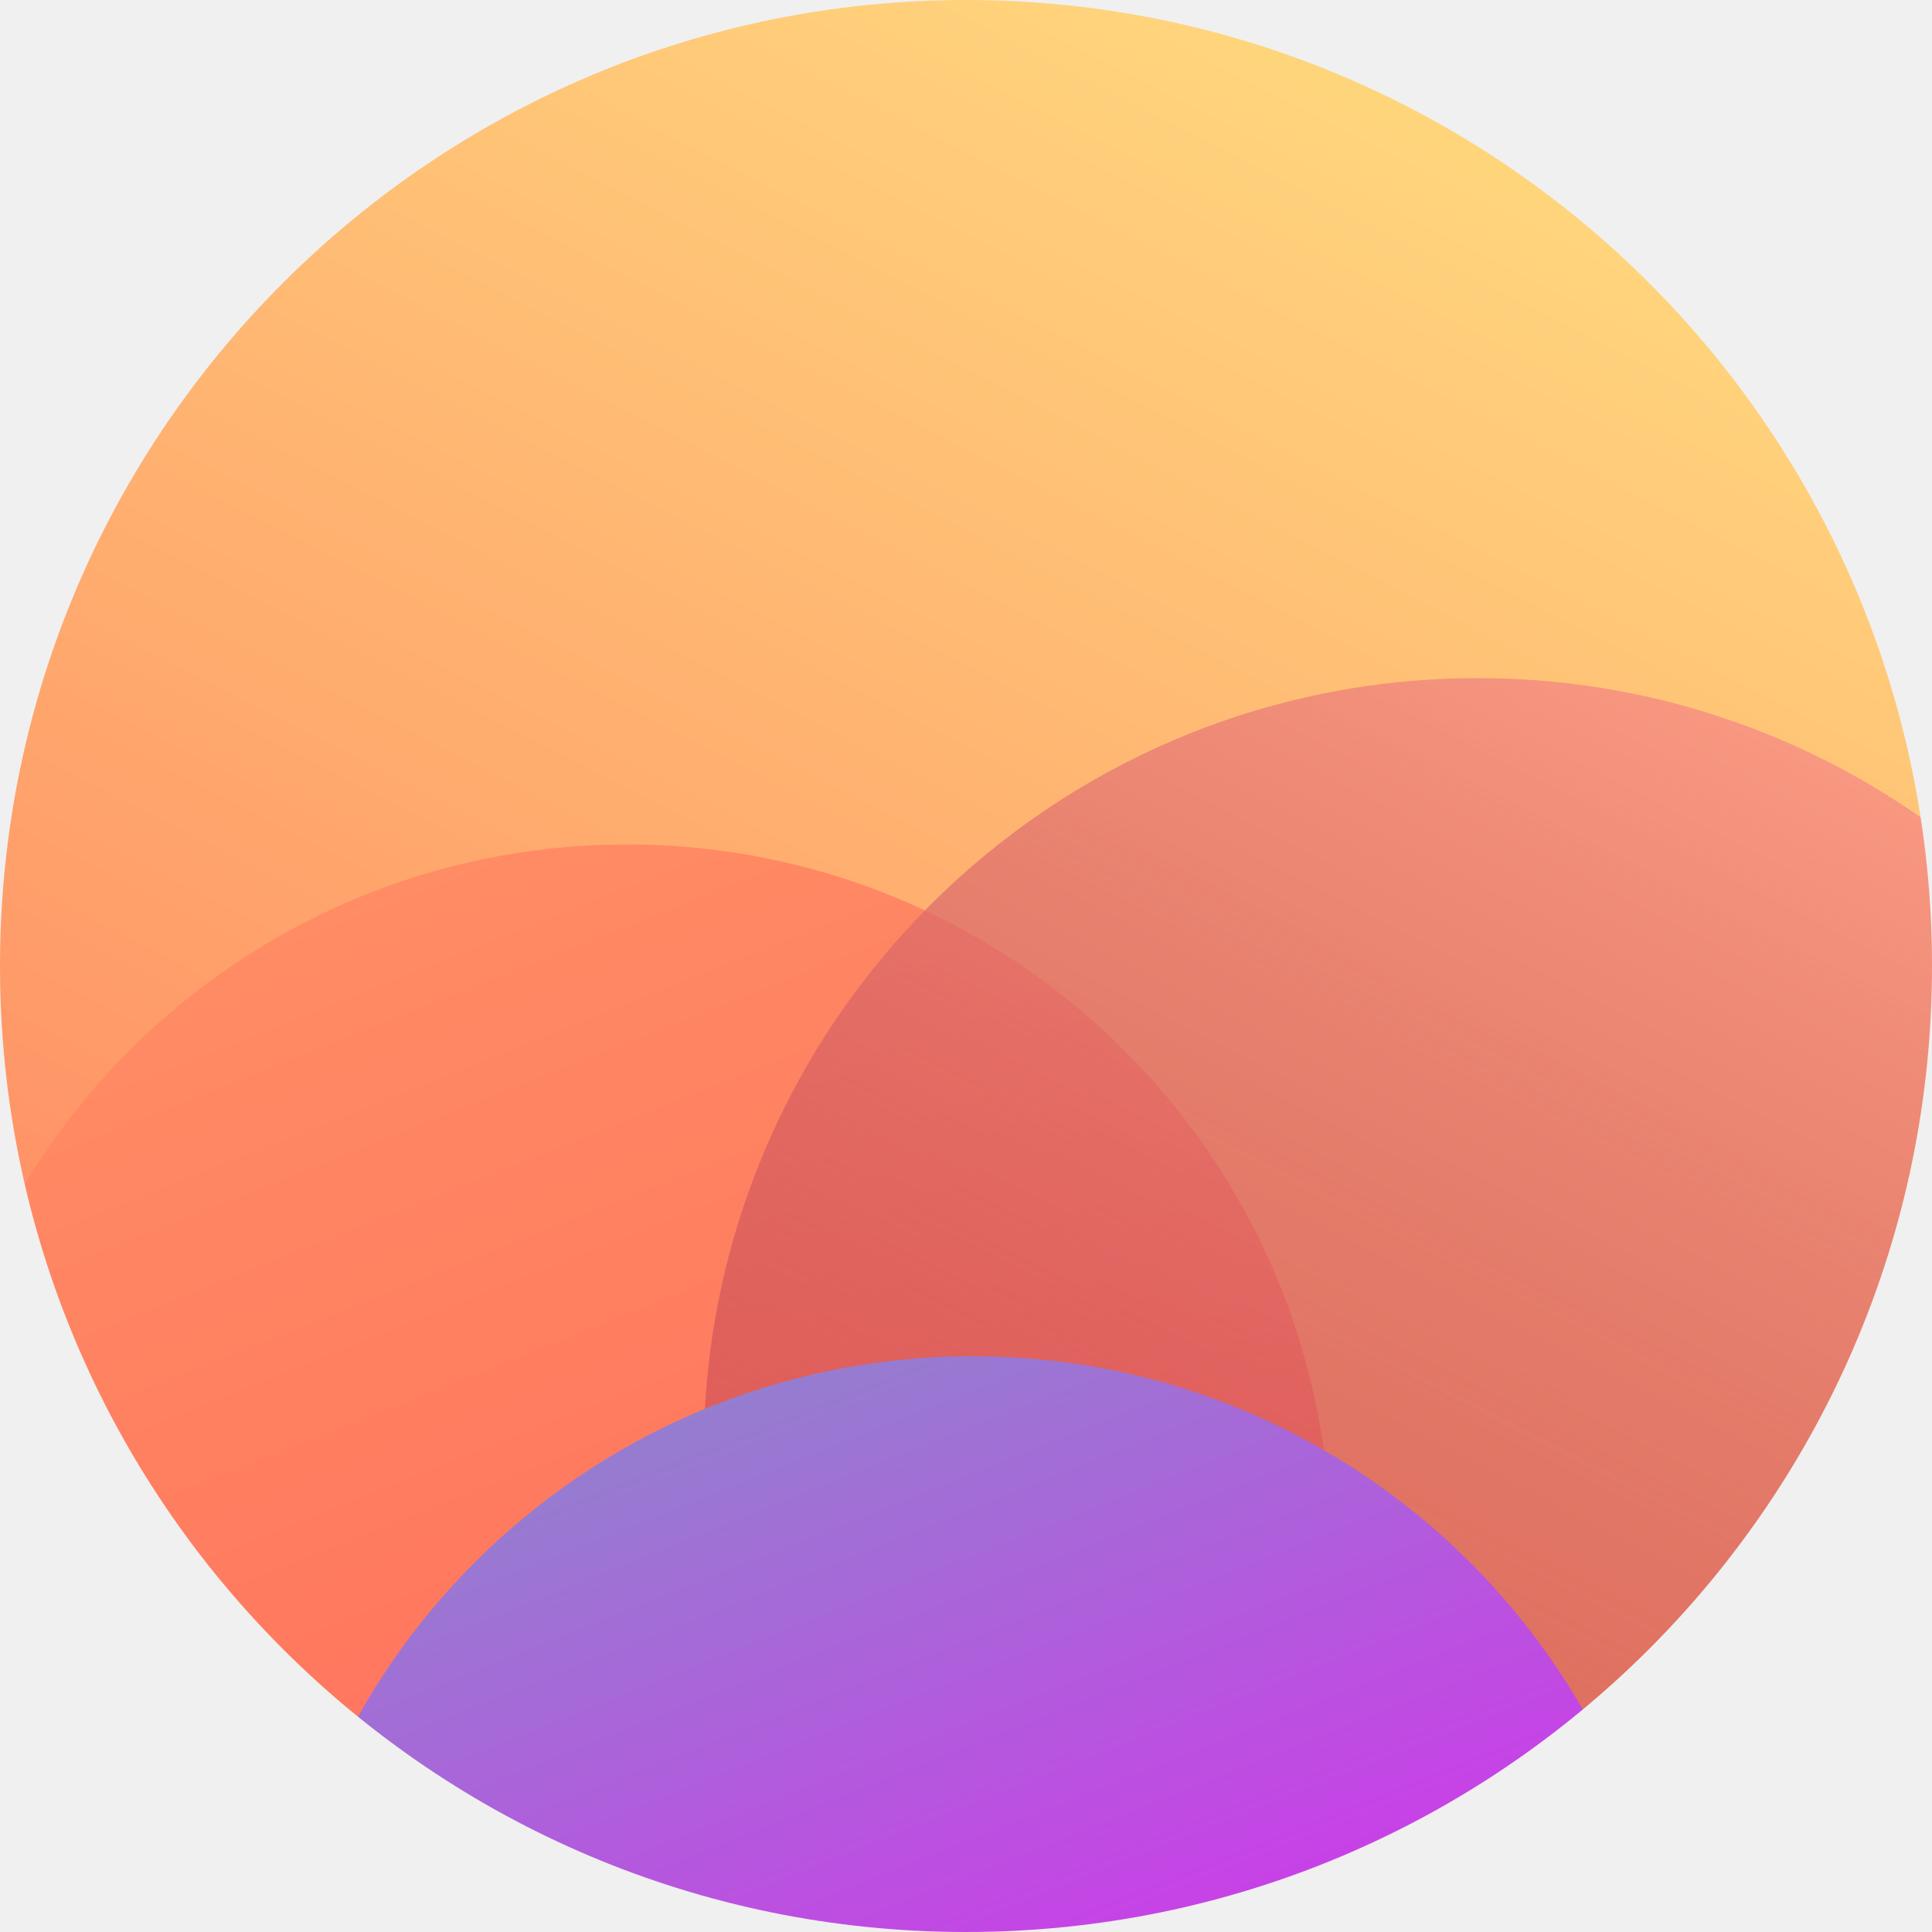
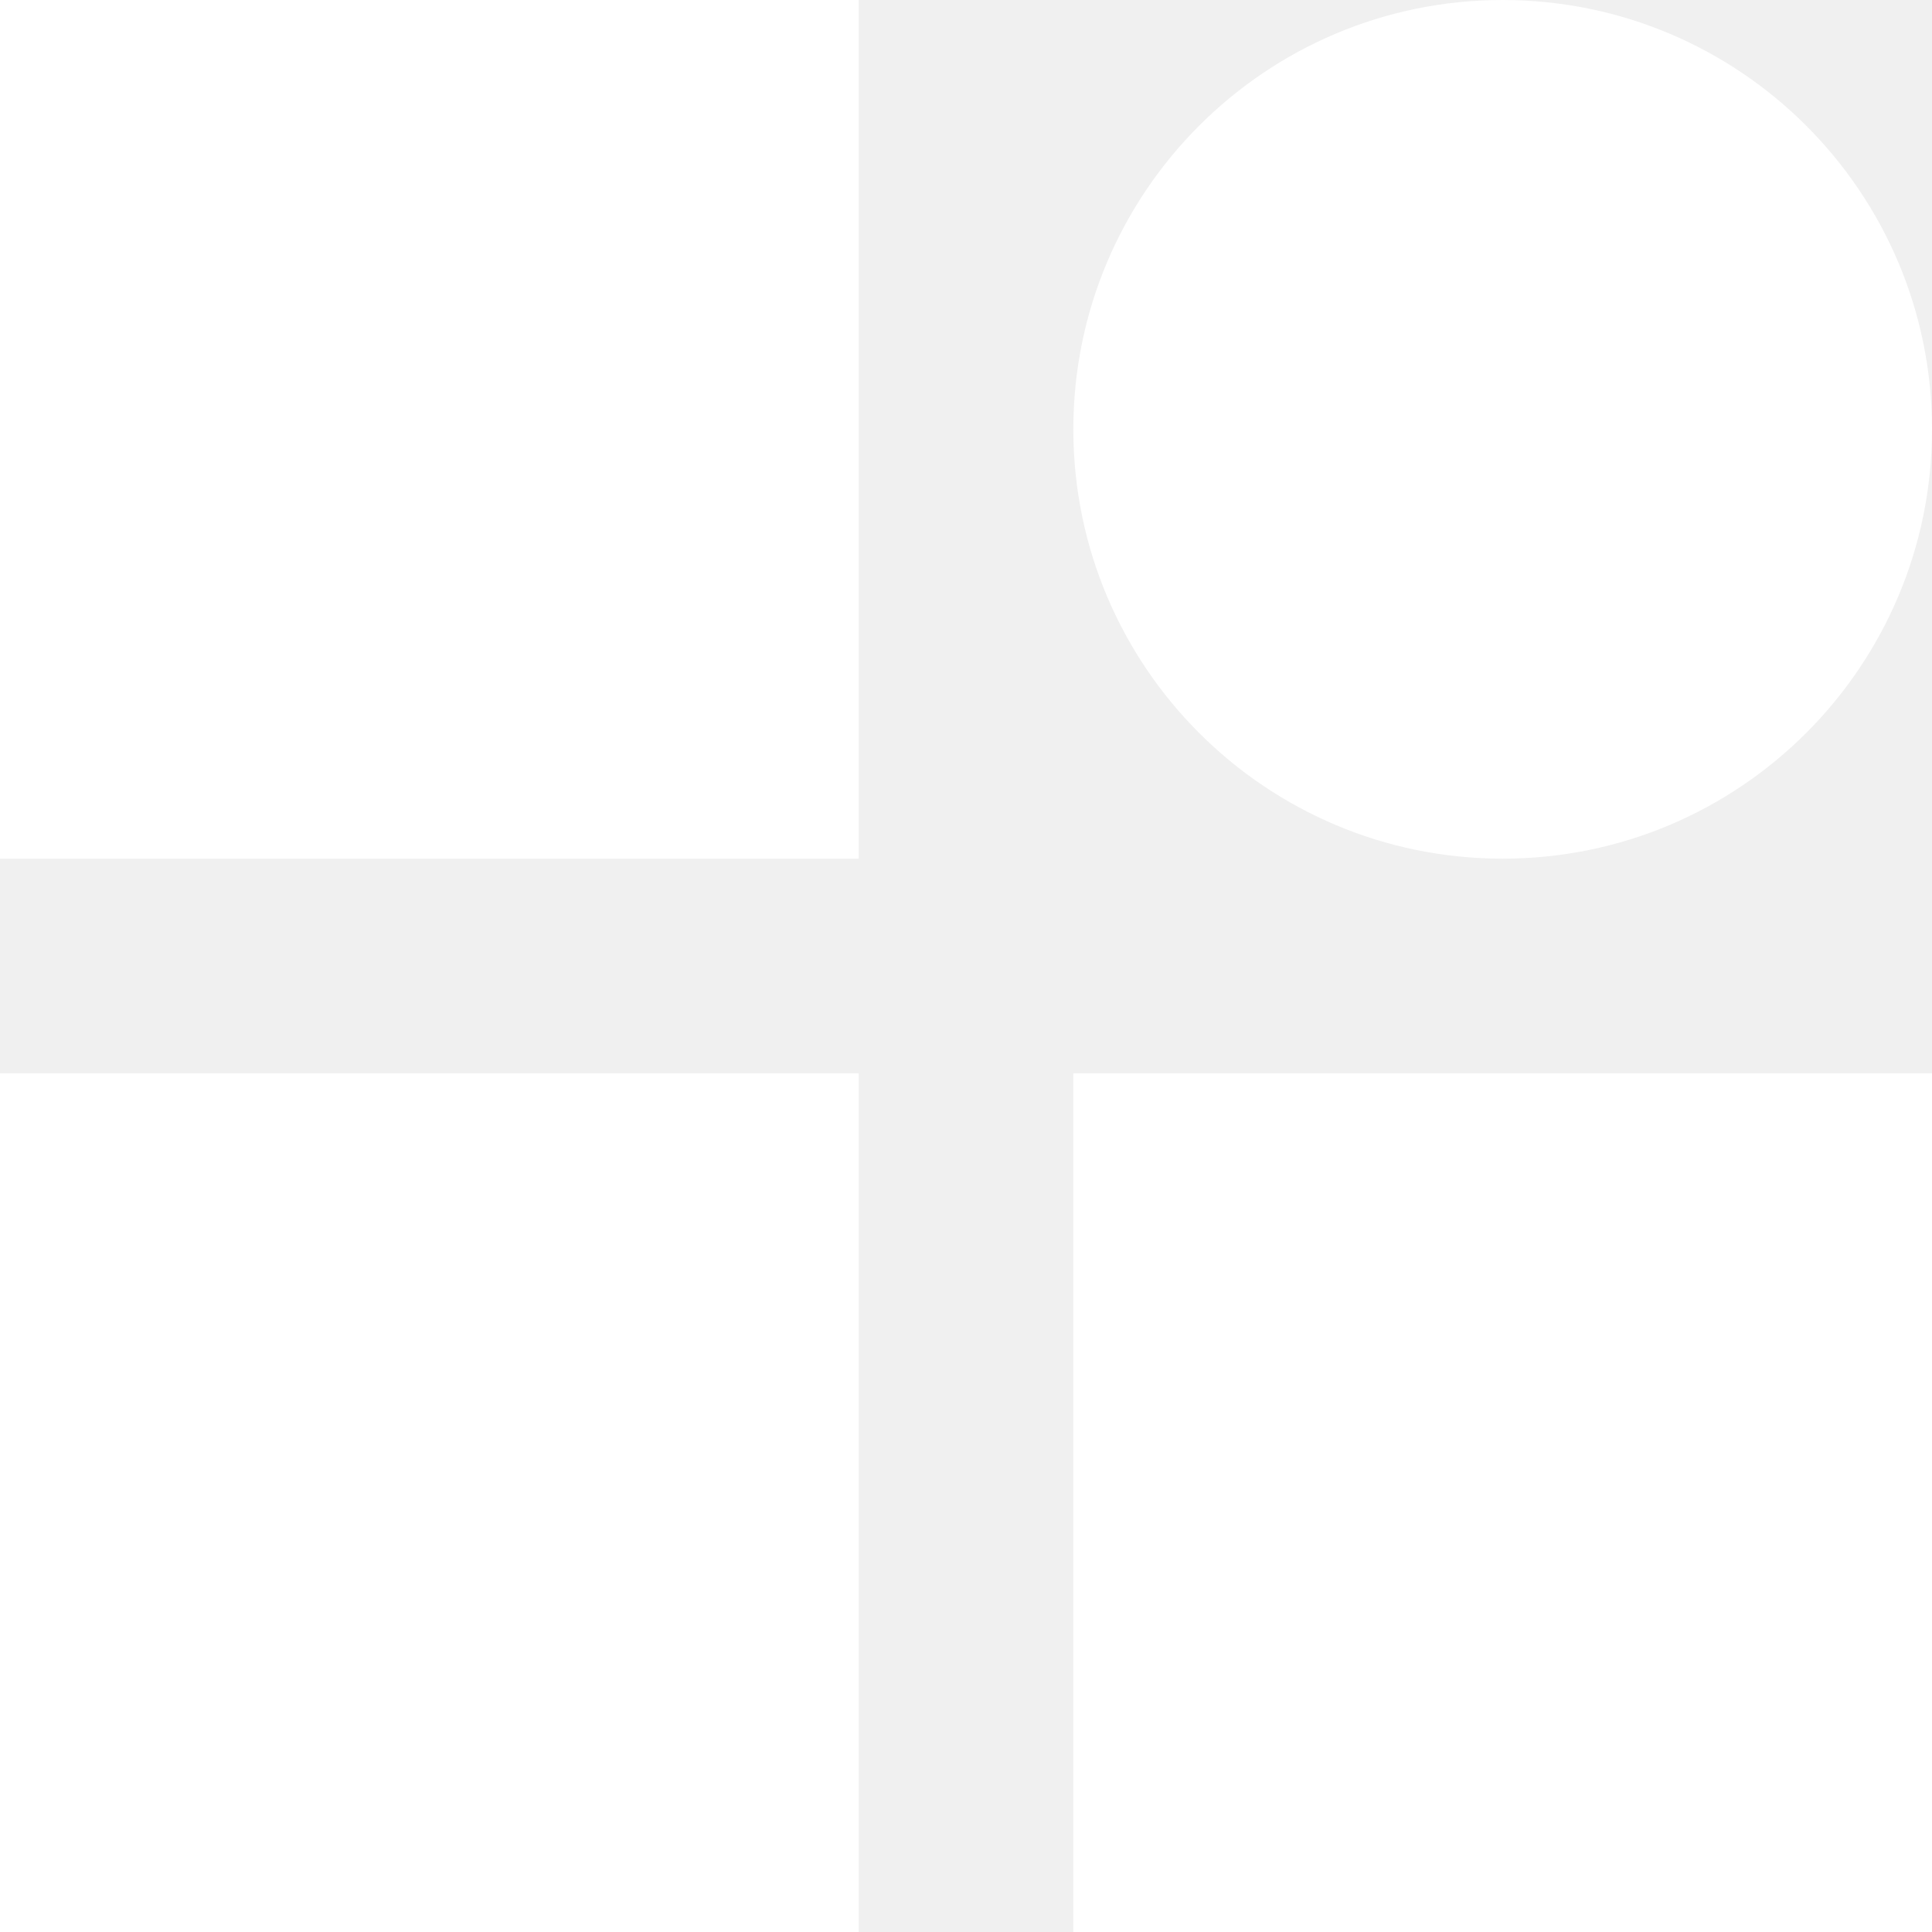
- <svg xmlns="http://www.w3.org/2000/svg" width="151" height="151" viewBox="0 0 151 151" fill="none">
-   <mask id="mask0" mask-type="alpha" maskUnits="userSpaceOnUse" x="0" y="0" width="151" height="151">
-     <circle cx="75.5" cy="75.5" r="75.5" fill="black" />
-   </mask>
-   <g mask="url(#mask0)">
-     <circle cx="75.5" cy="75.5" r="60.5" fill="url(#paint0_linear)" />
-     <circle cx="80" cy="52" r="96" fill="url(#paint1_linear)" />
-     <circle cx="49" cy="121" r="55" fill="url(#paint2_linear)" />
-     <circle cx="115.5" cy="113.5" r="60.5" fill="url(#paint3_linear)" />
-     <circle cx="76" cy="161" r="55" fill="url(#paint4_linear)" />
-   </g>
-   <defs>
-     <linearGradient id="paint0_linear" x1="132" y1="25.5" x2="75.5" y2="136" gradientUnits="userSpaceOnUse">
-       <stop stop-color="#FFF587" />
-       <stop offset="1" stop-color="#FF8C64" />
-     </linearGradient>
-     <linearGradient id="paint1_linear" x1="169.653" y1="-27.339" x2="80" y2="148" gradientUnits="userSpaceOnUse">
-       <stop stop-color="#FFF587" />
-       <stop offset="1" stop-color="#FF8C64" />
-     </linearGradient>
-     <linearGradient id="paint2_linear" x1="19.5" y1="73.5" x2="59" y2="173" gradientUnits="userSpaceOnUse">
-       <stop stop-color="#FF8C64" />
-       <stop offset="1" stop-color="#FF665A" />
-     </linearGradient>
-     <linearGradient id="paint3_linear" x1="172" y1="63.5" x2="115.5" y2="174" gradientUnits="userSpaceOnUse">
-       <stop stop-color="#FF9F87" />
-       <stop offset="1" stop-color="#AA2244" stop-opacity="0.32" />
-     </linearGradient>
-     <linearGradient id="paint4_linear" x1="46.5" y1="113.5" x2="86" y2="213" gradientUnits="userSpaceOnUse">
-       <stop stop-color="#957DD0" />
-       <stop offset="1" stop-color="#FF00FF" />
-     </linearGradient>
-   </defs>
+ <svg xmlns="http://www.w3.org/2000/svg" width="27" height="27" viewBox="0 0 27 27" fill="none">
+   <rect width="12" height="12" fill="white" />
+   <rect y="15" width="12" height="12" fill="white" />
+   <rect x="15" width="12" height="12" rx="6" fill="white" />
+   <rect x="15" y="15" width="12" height="12" fill="white" />
</svg>
